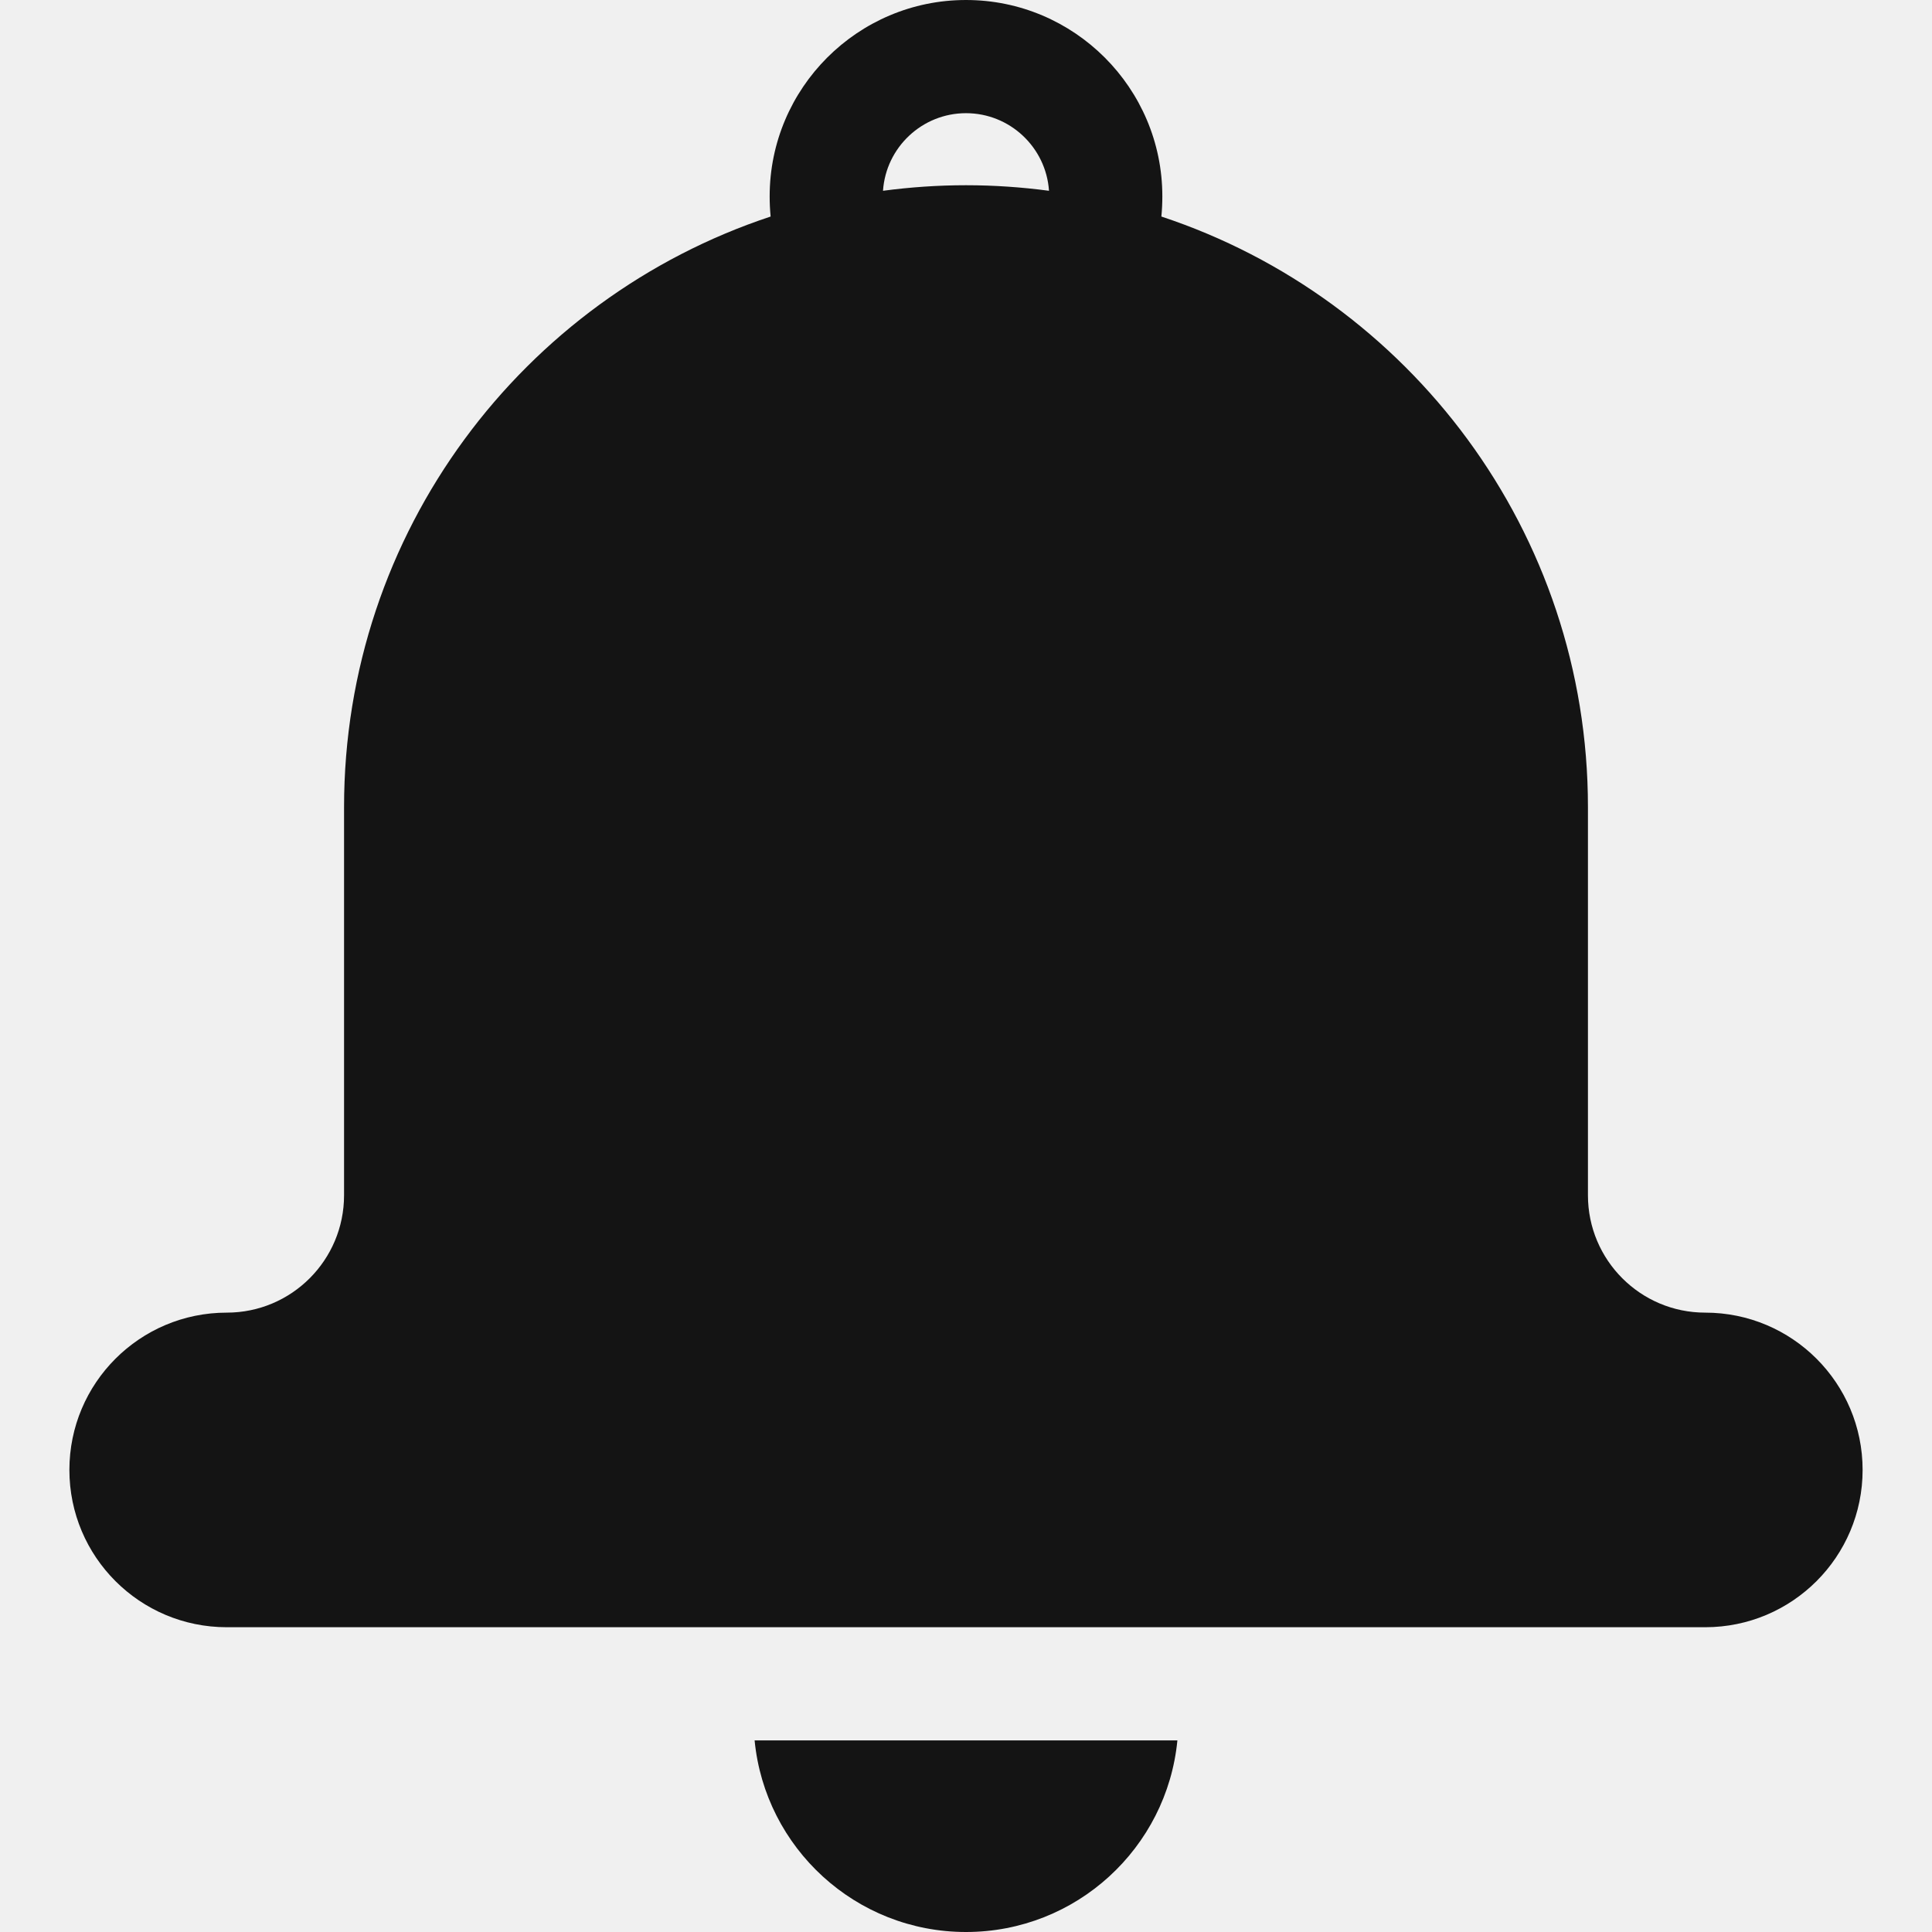
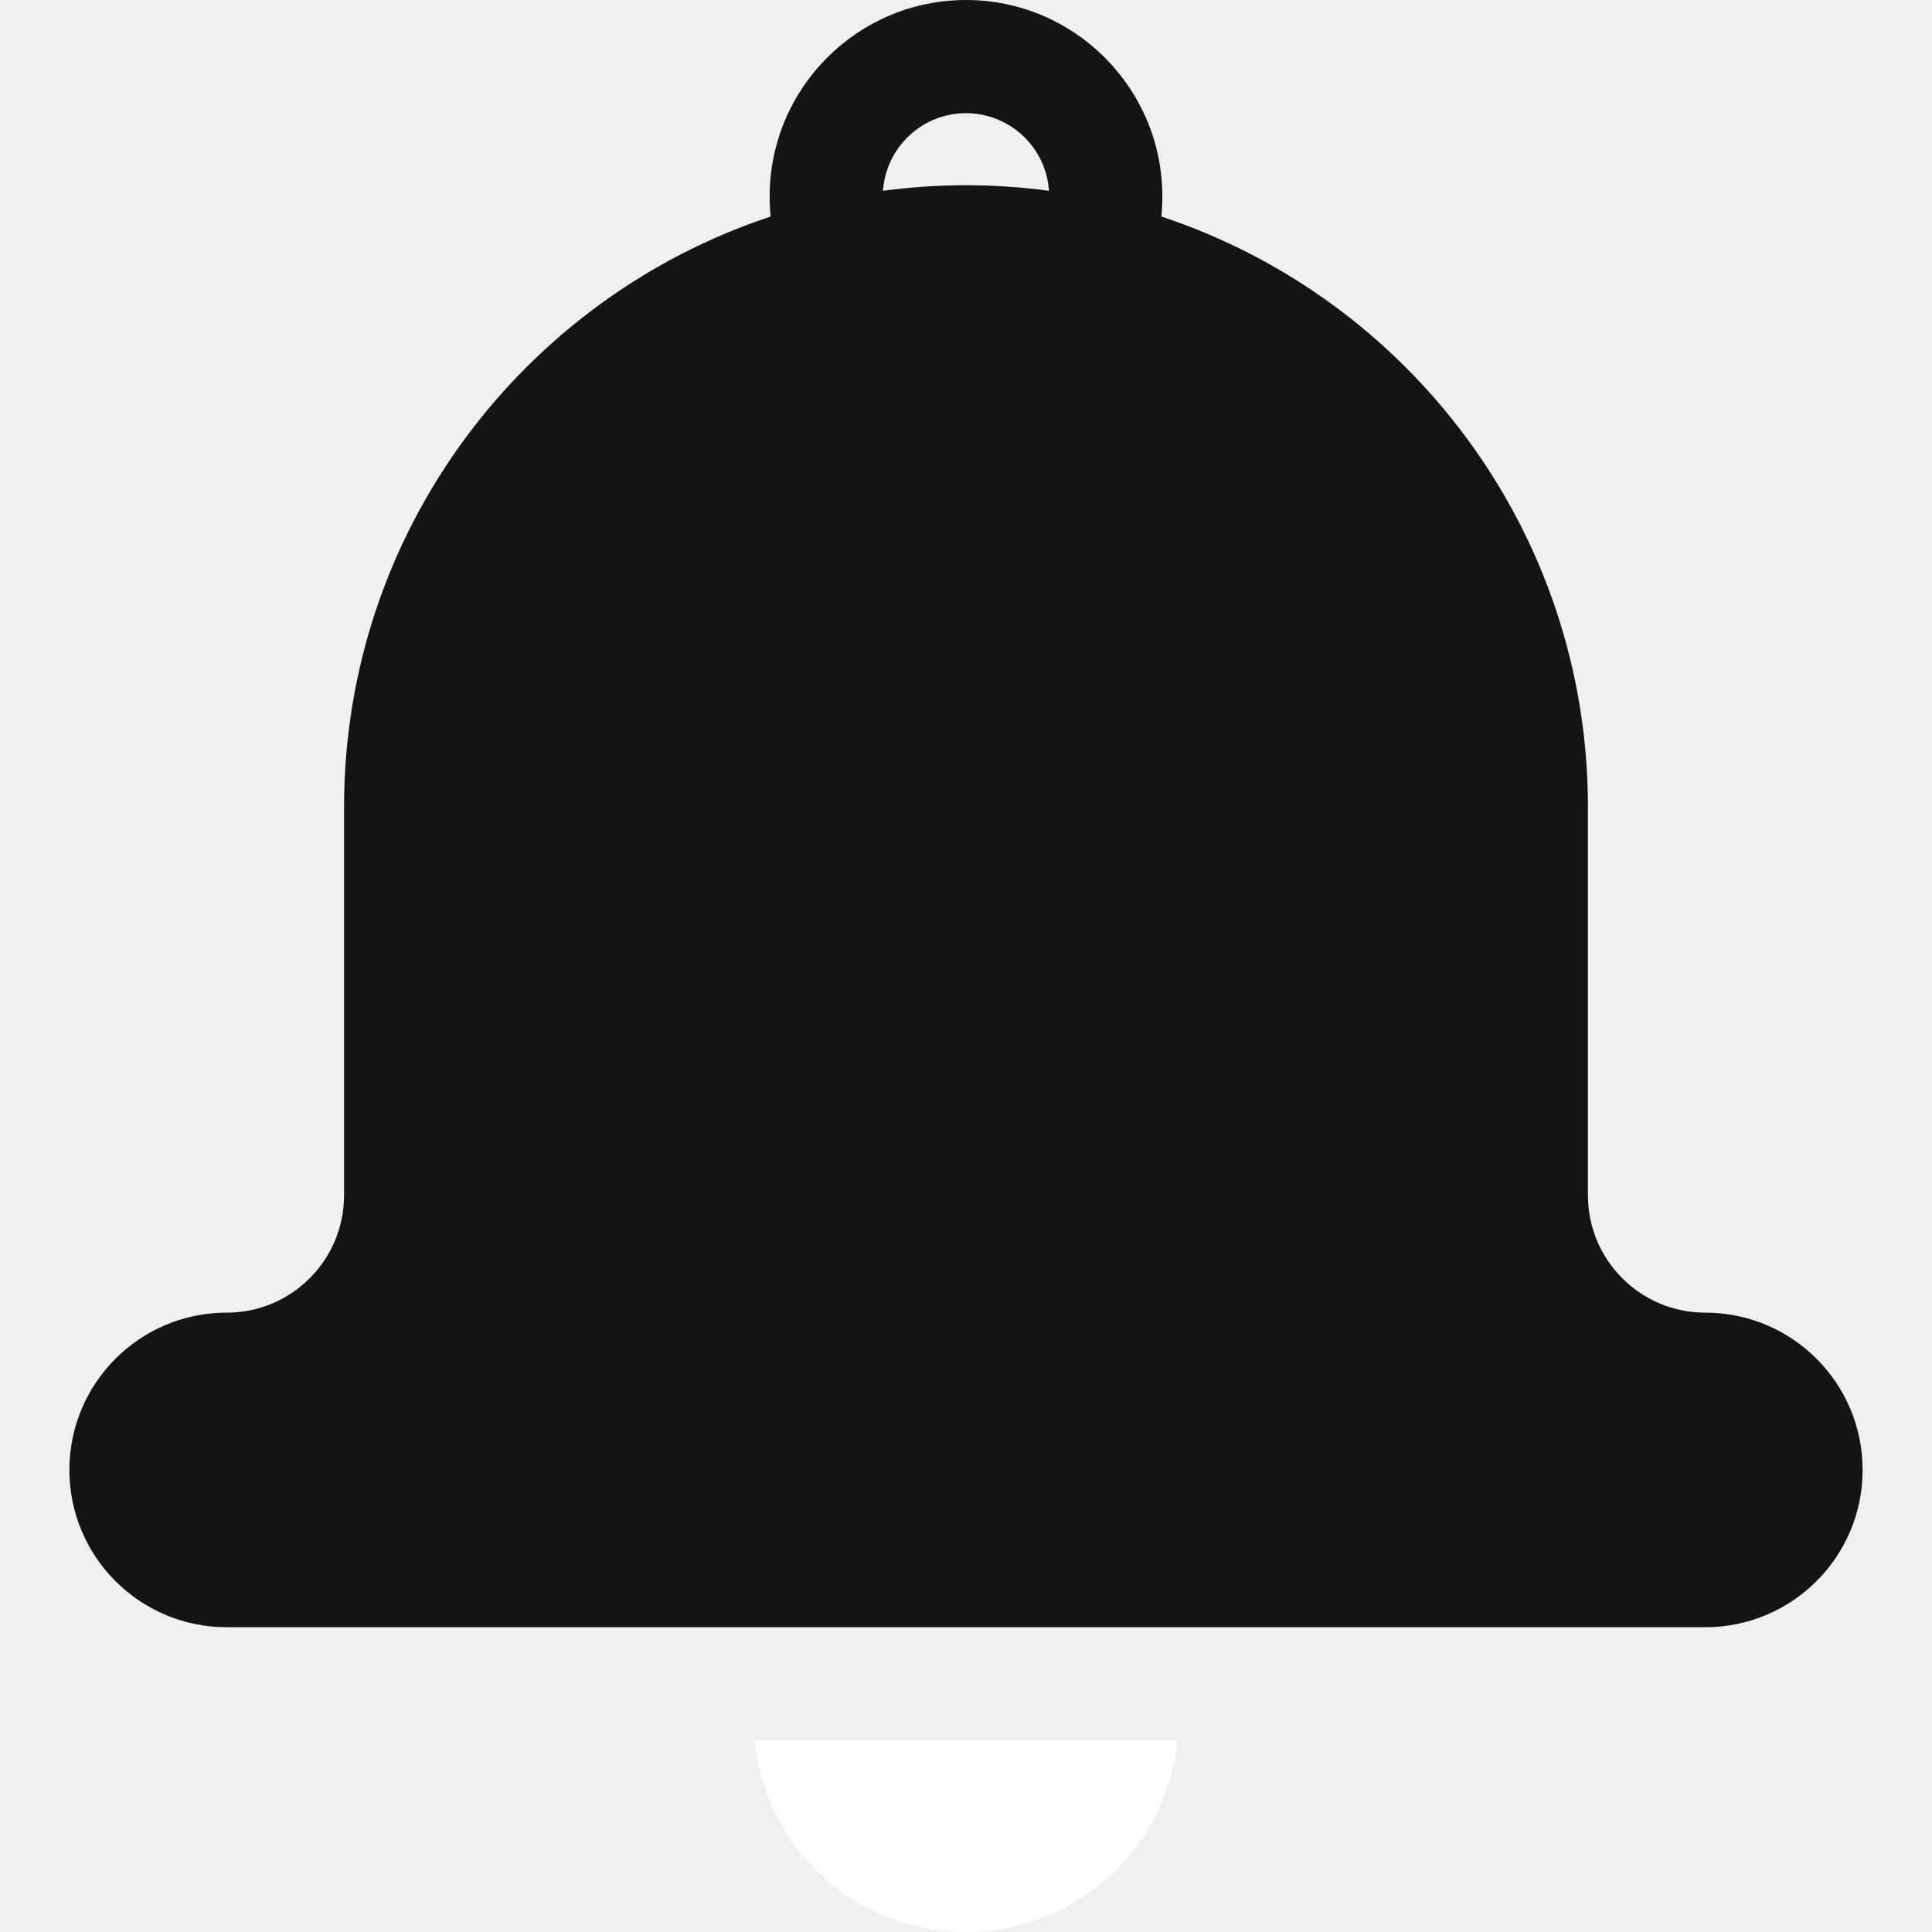
<svg xmlns="http://www.w3.org/2000/svg" width="24" height="24" viewBox="0 0 24 24" fill="none">
  <g clip-path="url(#clip0_2_4)">
-     <path d="M12 24C13.37 24 14.496 22.956 14.626 21.62H9.374C9.504 22.956 10.63 24 12 24Z" fill="#141414" />
+     <path d="M12 24C13.37 24 14.496 22.956 14.626 21.62H9.374C9.504 22.956 10.63 24 12 24Z" fill="#fff" />
    <path d="M21.183 16.306C20.378 16.306 19.726 15.653 19.726 14.848V10.027C19.726 6.608 17.505 3.708 14.427 2.69C14.435 2.608 14.439 2.524 14.439 2.439C14.439 1.094 13.345 0 12 0C10.655 0 9.561 1.094 9.561 2.439C9.561 2.524 9.565 2.608 9.573 2.69C6.495 3.708 4.274 6.608 4.274 10.027V14.848C4.274 15.653 3.622 16.306 2.817 16.306C1.737 16.306 0.862 17.181 0.862 18.26C0.862 19.339 1.737 20.214 2.817 20.214H21.183C22.263 20.214 23.138 19.339 23.138 18.26C23.138 17.181 22.263 16.306 21.183 16.306ZM12 1.406C12.546 1.406 12.995 1.832 13.031 2.37C12.693 2.325 12.35 2.301 12 2.301C11.65 2.301 11.307 2.325 10.969 2.37C11.005 1.832 11.454 1.406 12 1.406Z" fill="#141414" />
  </g>
  <defs>
    <clipPath id="clip0_2_4">
-       <rect width="24" height="24" fill="white" />
+       <rect width="24" height="24" fill="fff" />
    </clipPath>
  </defs>
</svg>
